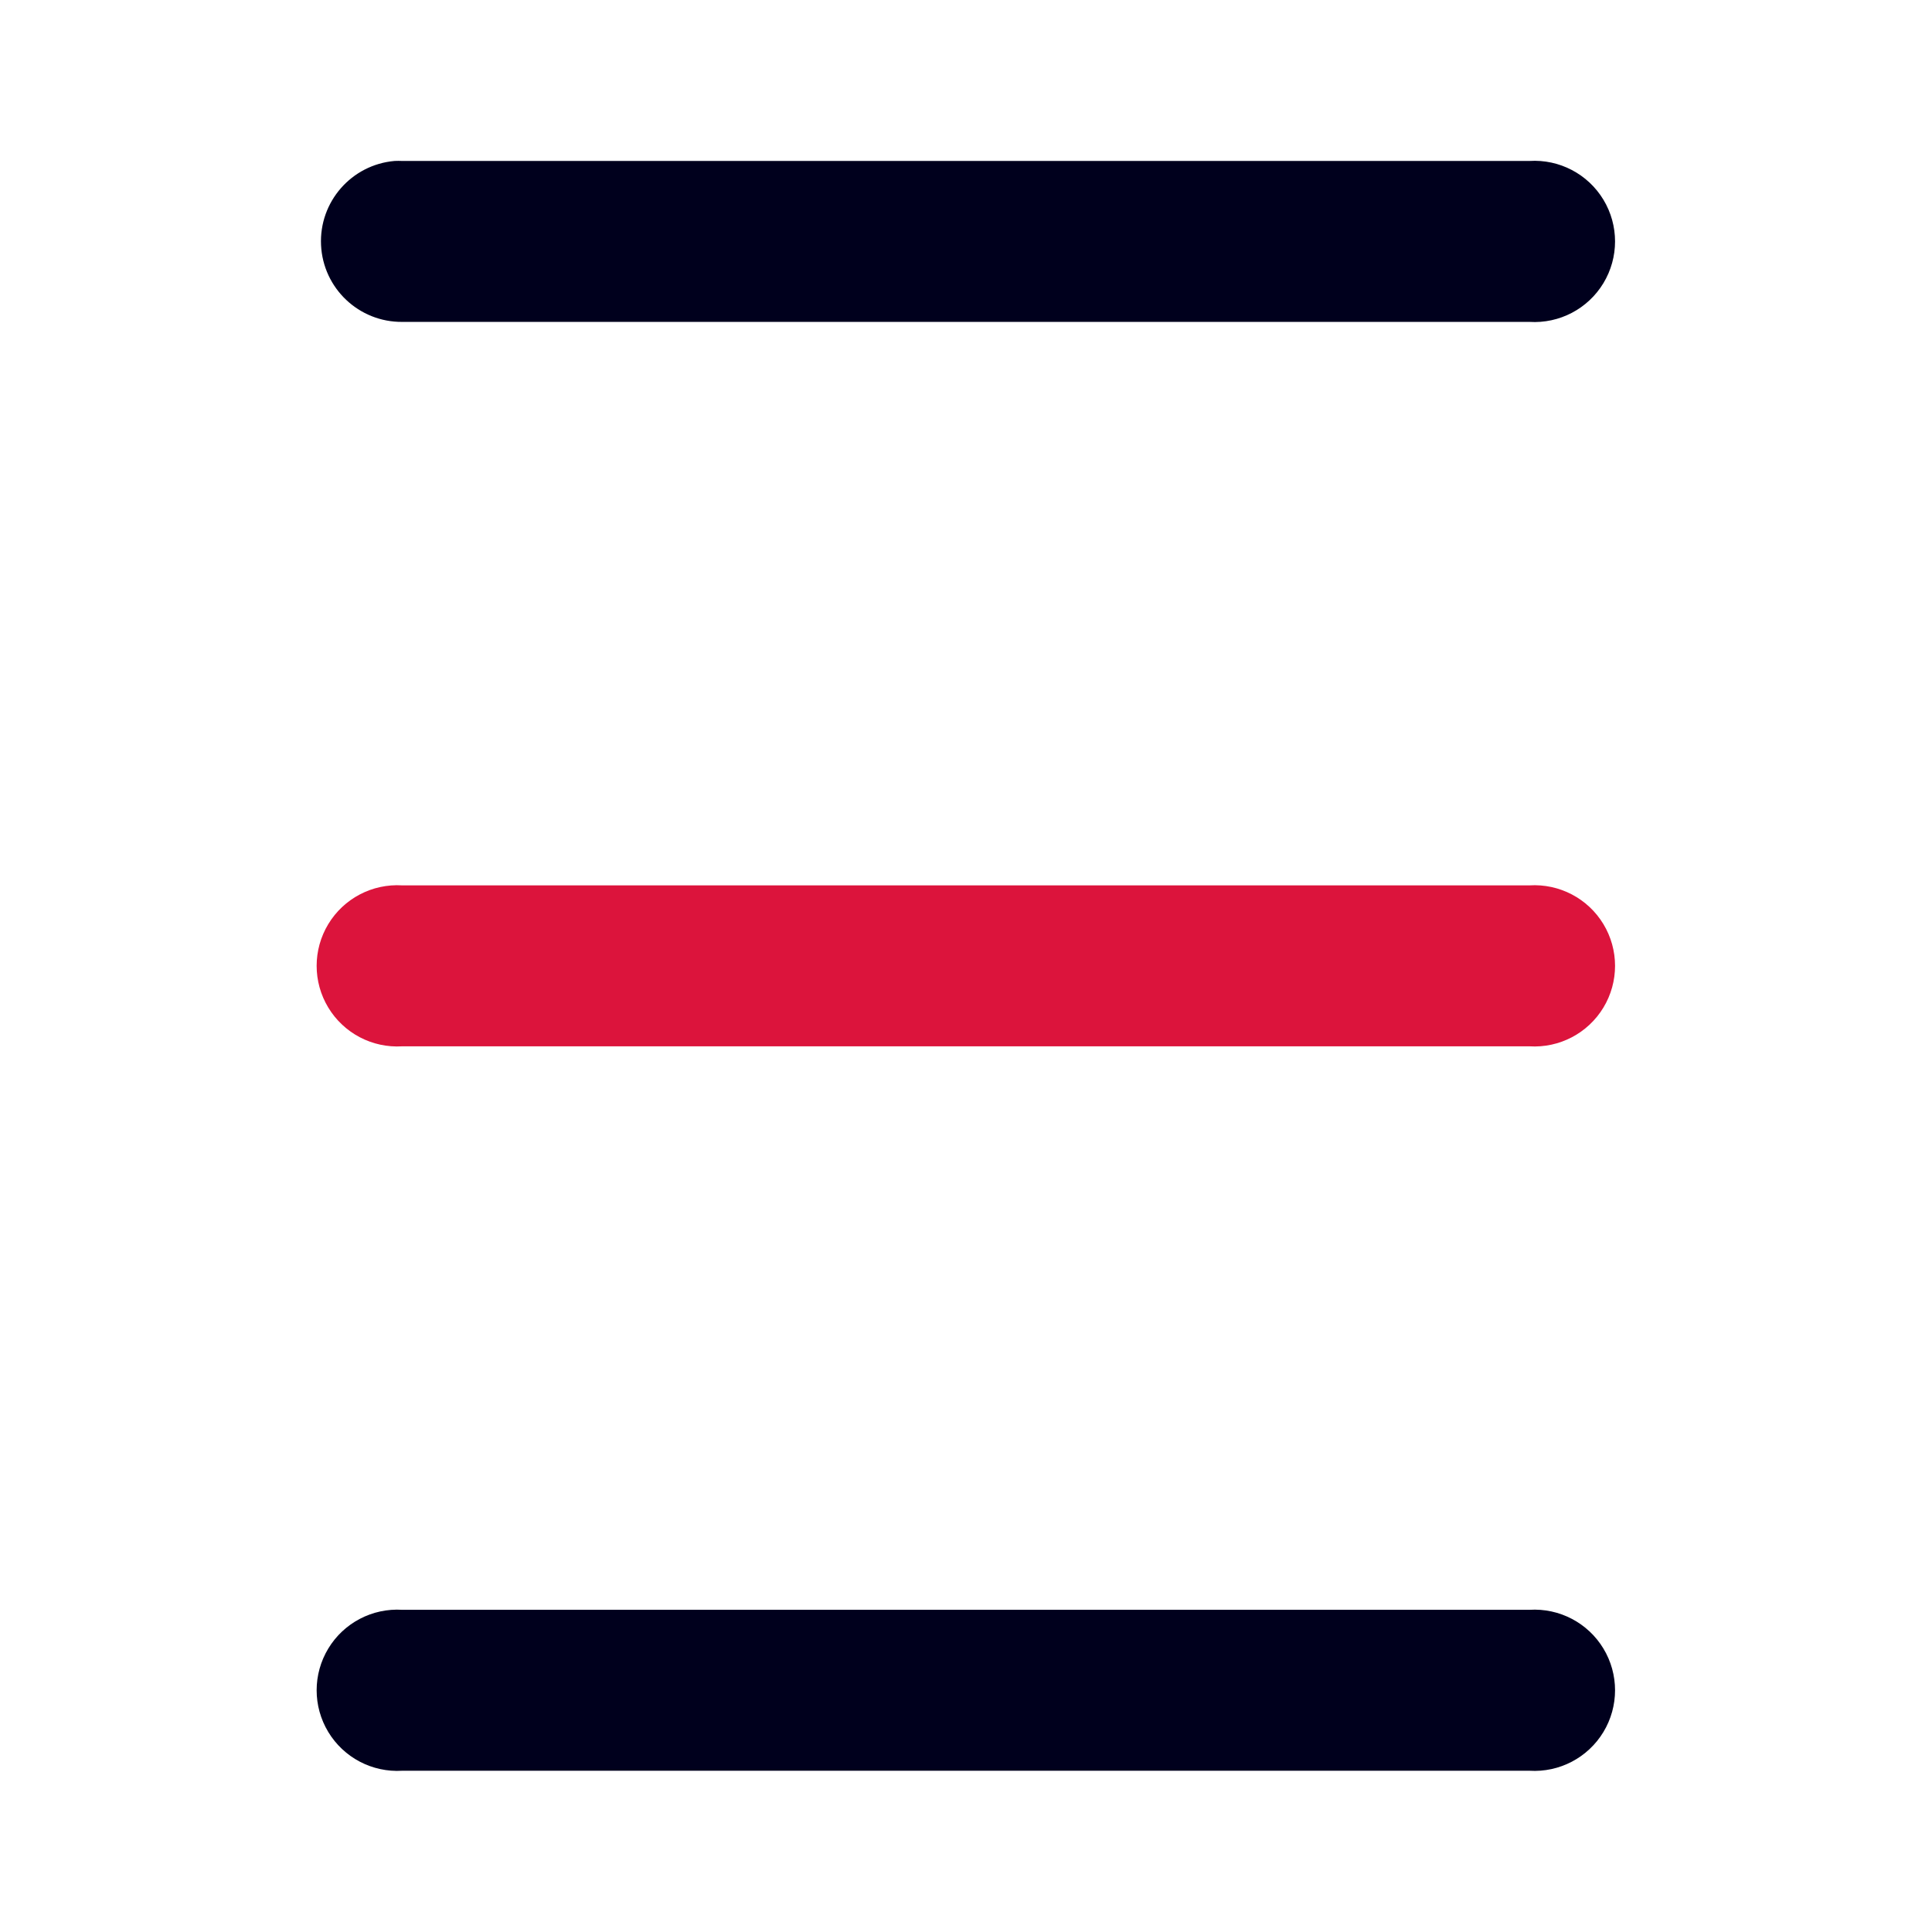
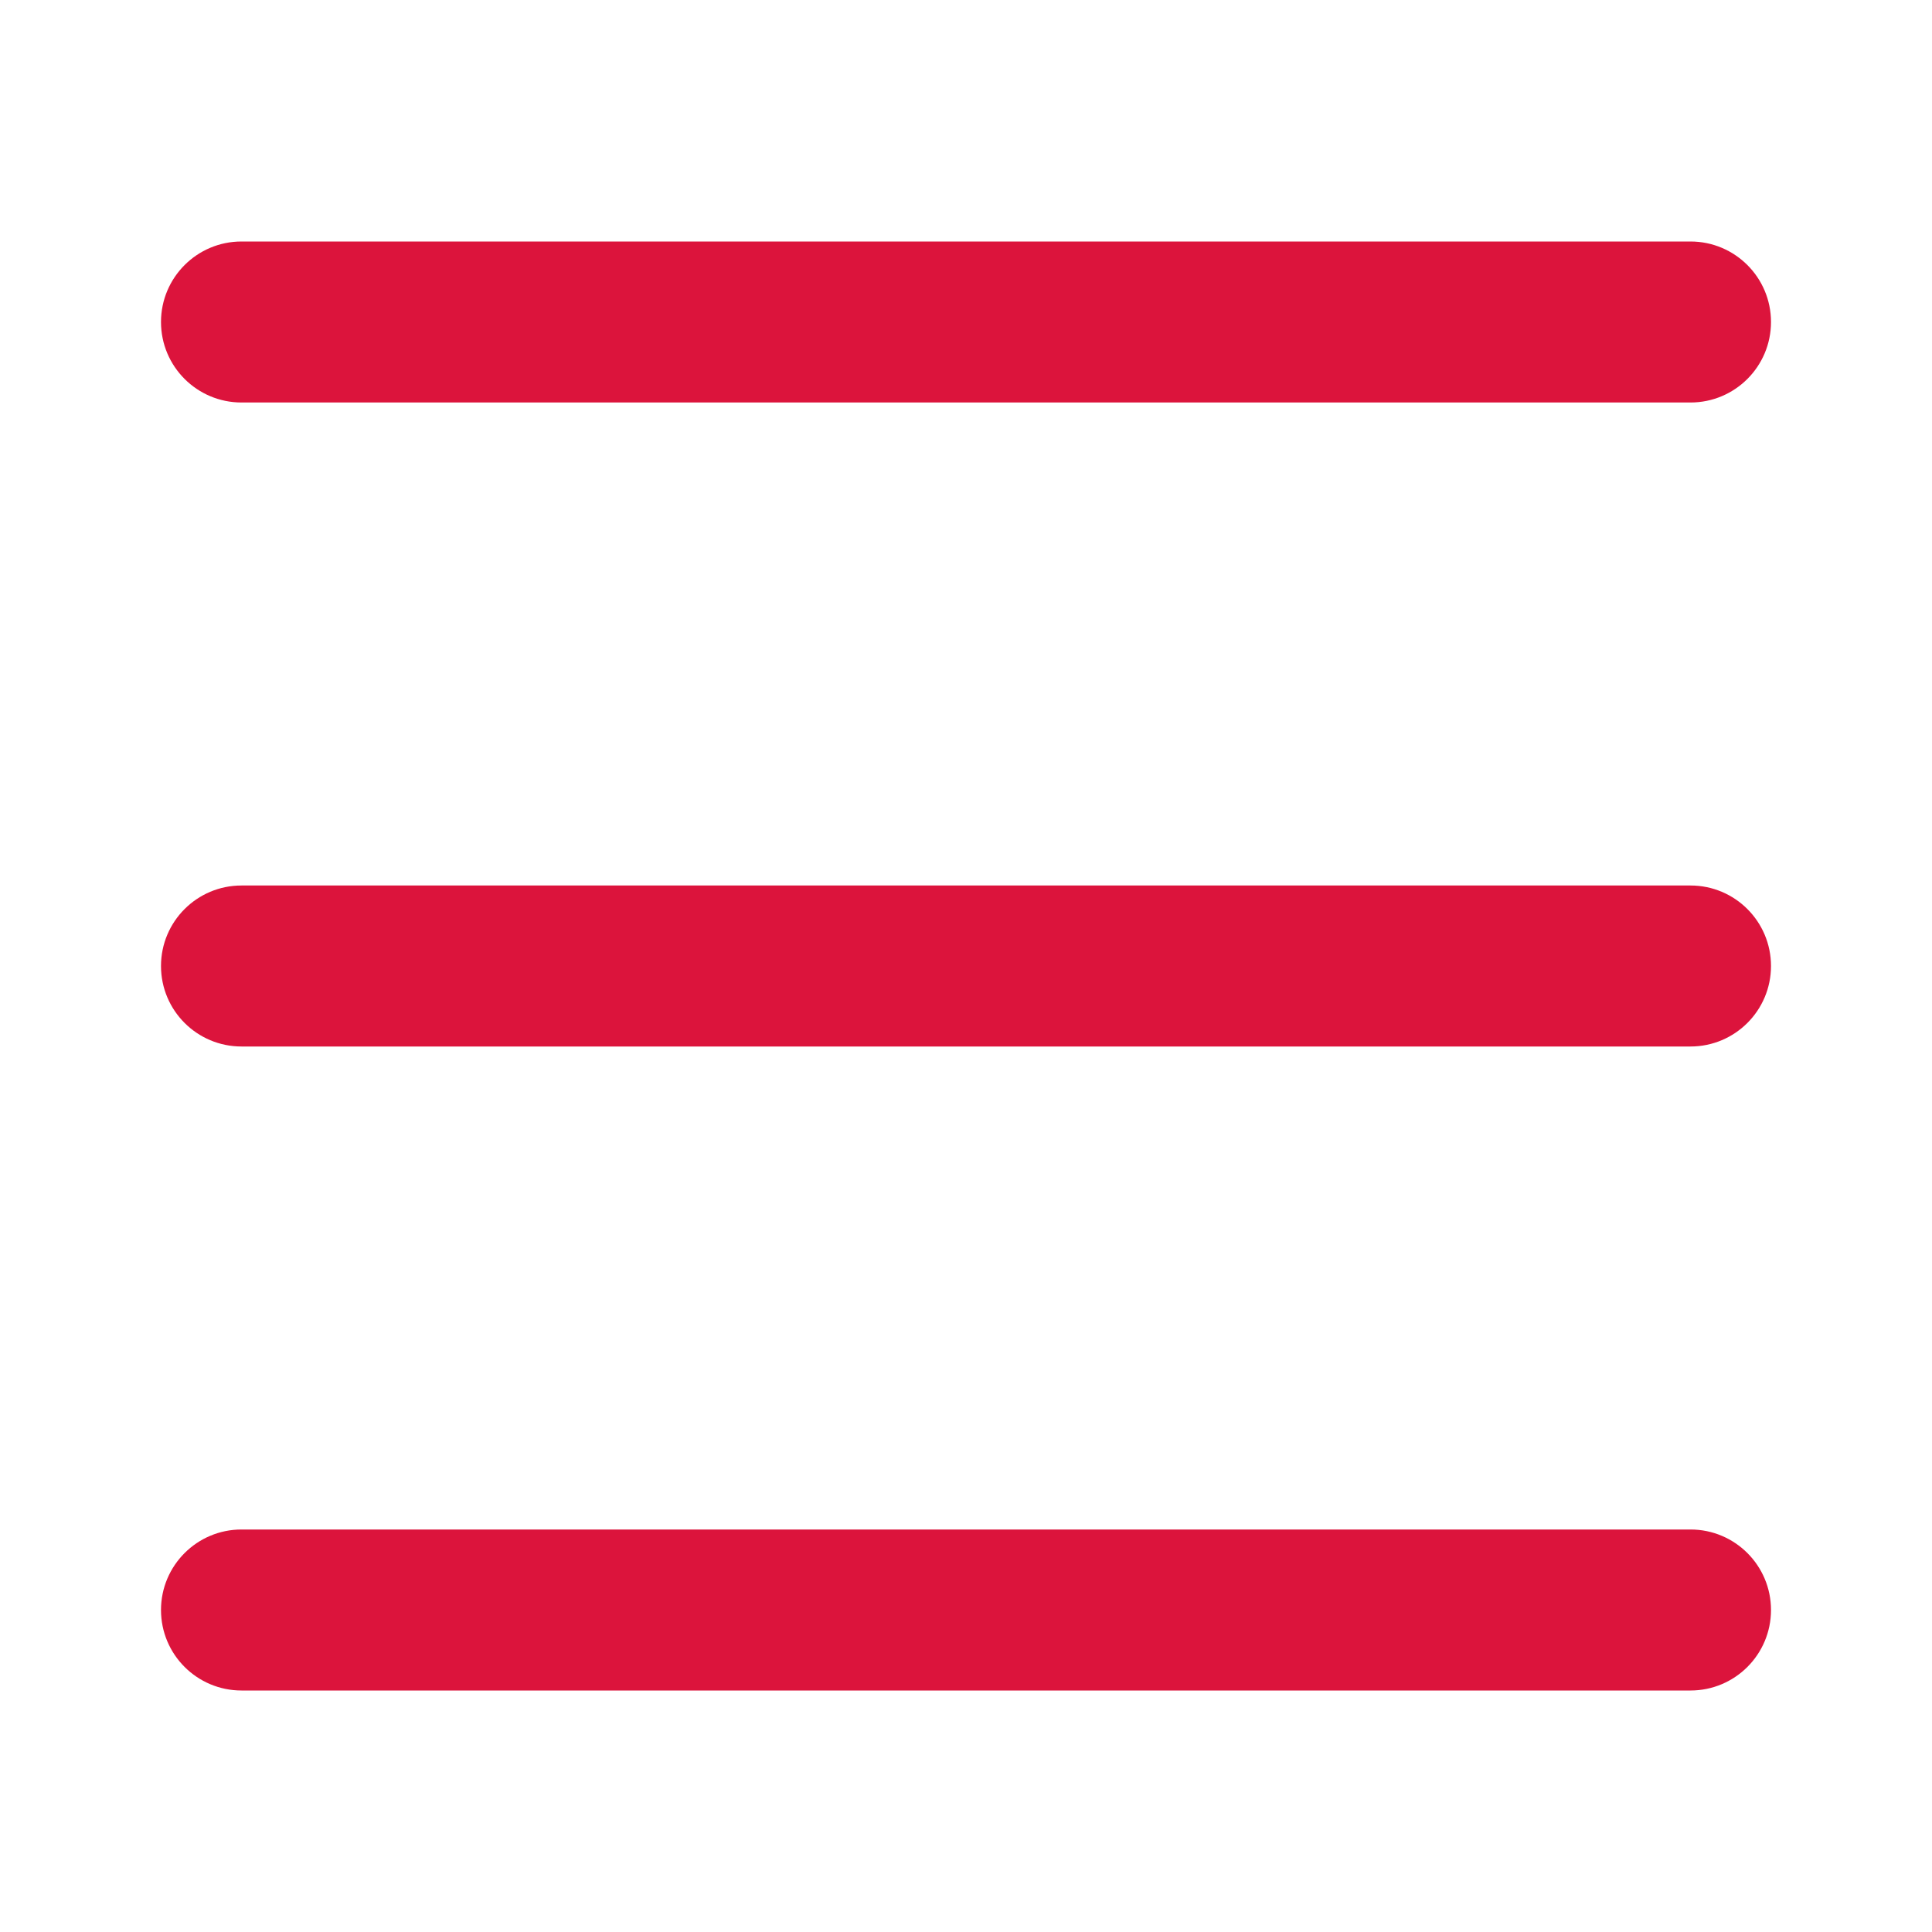
- <svg xmlns="http://www.w3.org/2000/svg" width="800px" height="800px" viewBox="0 0 6.35 6.35" id="svg8" version="1.1" fill="#000000" stroke="#000000">
+ <svg xmlns="http://www.w3.org/2000/svg" fill="#DC143C" width="800px" height="800px" viewBox="0 0 24 24">
  <g id="SVGRepo_bgCarrier" stroke-width="0" />
  <g id="SVGRepo_tracerCarrier" stroke-linecap="round" stroke-linejoin="round" />
  <g id="SVGRepo_iconCarrier">
-     <defs id="defs2" />
-     <path d="m 1.297,0.529 a 0.265,0.265 0 0 0 0.025,0.529 h 3.705 a 0.265,0.265 0 1 0 0,-0.529 H 1.322 a 0.265,0.265 0 0 0 -0.025,0 z" id="path1723" style="color:#000000;font-style:normal;font-variant:normal;font-weight:normal;font-stretch:normal;font-size:medium;line-height:normal;font-family:sans-serif;font-variant-ligatures:normal;font-variant-position:normal;font-variant-caps:normal;font-variant-numeric:normal;font-variant-alternates:normal;font-feature-settings:normal;text-indent:0;text-align:start;text-decoration:none;text-decoration-line:none;text-decoration-style:solid;text-decoration-color:#000000;letter-spacing:normal;word-spacing:normal;text-transform:none;writing-mode:lr-tb;direction:ltr;text-orientation:mixed;dominant-baseline:auto;baseline-shift:baseline;text-anchor:start;white-space:normal;shape-padding:0;clip-rule:nonzero;display:inline;overflow:visible;visibility:visible;opacity:1;isolation:auto;mix-blend-mode:normal;color-interpolation:sRGB;color-interpolation-filters:linearRGB;solid-color:#000000;solid-opacity:1;vector-effect:none;fill:#00001d;fill-opacity:1;fill-rule:nonzero;stroke:none;stroke-width:0.529;stroke-linecap:round;stroke-linejoin:round;stroke-miterlimit:4;stroke-dasharray:none;stroke-dashoffset:204.094;stroke-opacity:1;paint-order:stroke fill markers;color-rendering:auto;image-rendering:auto;shape-rendering:auto;text-rendering:auto;enable-background:accumulate" />
-     <path d="m 1.322,2.91 a 0.265,0.265 0 1 0 0,0.529 h 3.705 a 0.265,0.265 0 1 0 0,-0.529 z" id="path1725" style="color:#000000;font-style:normal;font-variant:normal;font-weight:normal;font-stretch:normal;font-size:medium;line-height:normal;font-family:sans-serif;font-variant-ligatures:normal;font-variant-position:normal;font-variant-caps:normal;font-variant-numeric:normal;font-variant-alternates:normal;font-feature-settings:normal;text-indent:0;text-align:start;text-decoration:none;text-decoration-line:none;text-decoration-style:solid;text-decoration-color:#000000;letter-spacing:normal;word-spacing:normal;text-transform:none;writing-mode:lr-tb;direction:ltr;text-orientation:mixed;dominant-baseline:auto;baseline-shift:baseline;text-anchor:start;white-space:normal;shape-padding:0;clip-rule:nonzero;display:inline;overflow:visible;visibility:visible;opacity:1;isolation:auto;mix-blend-mode:normal;color-interpolation:sRGB;color-interpolation-filters:linearRGB;solid-color:#000000;solid-opacity:1;vector-effect:none;fill:#DC143C;fill-opacity:1;fill-rule:nonzero;stroke:none;stroke-width:0.529;stroke-linecap:round;stroke-linejoin:round;stroke-miterlimit:4;stroke-dasharray:none;stroke-dashoffset:204.094;stroke-opacity:1;paint-order:stroke fill markers;color-rendering:auto;image-rendering:auto;shape-rendering:auto;text-rendering:auto;enable-background:accumulate" />
-     <path d="m 1.322,5.291 a 0.265,0.265 0 1 0 0,0.529 h 3.705 a 0.265,0.265 0 1 0 0,-0.529 z" id="path1727" style="color:#000000;font-style:normal;font-variant:normal;font-weight:normal;font-stretch:normal;font-size:medium;line-height:normal;font-family:sans-serif;font-variant-ligatures:normal;font-variant-position:normal;font-variant-caps:normal;font-variant-numeric:normal;font-variant-alternates:normal;font-feature-settings:normal;text-indent:0;text-align:start;text-decoration:none;text-decoration-line:none;text-decoration-style:solid;text-decoration-color:#000000;letter-spacing:normal;word-spacing:normal;text-transform:none;writing-mode:lr-tb;direction:ltr;text-orientation:mixed;dominant-baseline:auto;baseline-shift:baseline;text-anchor:start;white-space:normal;shape-padding:0;clip-rule:nonzero;display:inline;overflow:visible;visibility:visible;opacity:1;isolation:auto;mix-blend-mode:normal;color-interpolation:sRGB;color-interpolation-filters:linearRGB;solid-color:#000000;solid-opacity:1;vector-effect:none;fill:#00001d;fill-opacity:1;fill-rule:nonzero;stroke:none;stroke-width:0.529;stroke-linecap:round;stroke-linejoin:round;stroke-miterlimit:4;stroke-dasharray:none;stroke-dashoffset:204.094;stroke-opacity:1;paint-order:stroke fill markers;color-rendering:auto;image-rendering:auto;shape-rendering:auto;text-rendering:auto;enable-background:accumulate" />
+     <path d="M2,4A1,1,0,0,1,3,3H21a1,1,0,0,1,0,2H3A1,1,0,0,1,2,4Zm1,9H21a1,1,0,0,0,0-2H3a1,1,0,0,0,0,2Zm0,8H21a1,1,0,0,0,0-2H3a1,1,0,0,0,0,2Z" />
  </g>
</svg>
